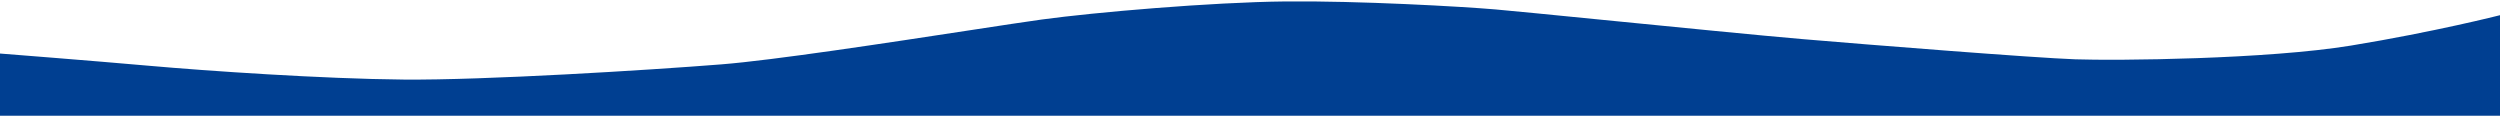
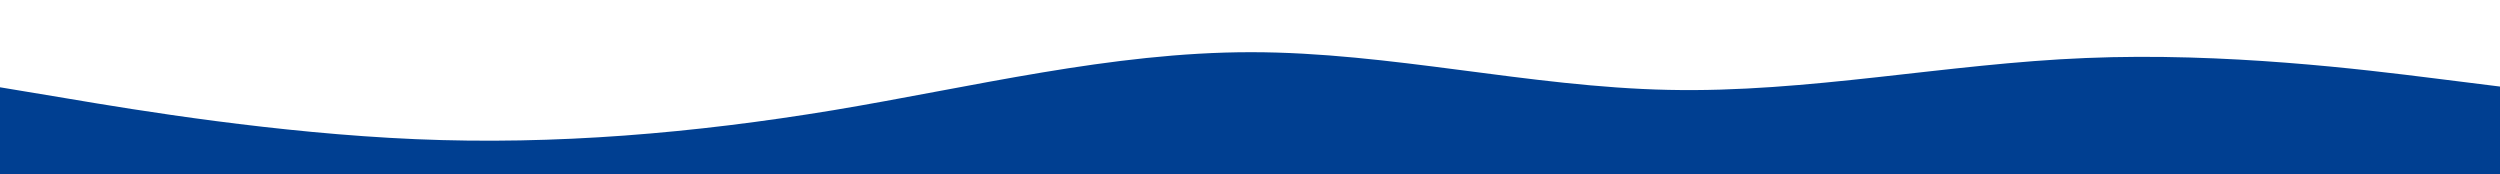
- <svg xmlns="http://www.w3.org/2000/svg" width="1728" height="80" viewBox="0 0 1728 80" fill="none">
-   <path fill-rule="evenodd" clip-rule="evenodd" d="M1728 80V10.5C1728 10.5 1683 22 1625 31.5C1567 41 1463 42 1434.5 41C1406 40 1292.5 31 1245.5 27C1217.97 24.657 1158.01 18.711 1108.34 13.785C1073.21 10.302 1043.23 7.328 1033.5 6.5C1010 4.5 939.5 0.5 888.5 1C837.5 1.5 756.5 8.5 720 13.5C709.698 14.911 691.587 17.677 669.762 21.01C614.264 29.485 534.746 41.629 498.5 44.5C448 48.5 335 55.5 279 55C223 54.5 143 49 103.5 45.5C64 42 0 37 0 37V80H1728Z" fill="#003F91" />
+ <svg xmlns="http://www.w3.org/2000/svg" width="1437px" height="100px" viewBox="0 0 1437 100" version="1.1">
+   <g id="surface1">
+     <path style=" stroke:none;fill-rule:nonzero;fill:rgb(0%,24.706%,56.863%);fill-opacity:1;" d="M -1 50 L 39 56.656 C 79 63.438 159 76.562 239 80 C 319 83.438 399 76.562 479 63.344 C 559 50 639 30 719 30 C 799 30 879 50 959 51.656 C 1039 53.438 1119 36.562 1199 33.344 C 1279 30 1359 40 1399 45 L 1439 50 L 1439 100 L 1399 100 C 1359 100 1279 100 1199 100 C 1119 100 1039 100 959 100 C 879 100 799 100 719 100 C 639 100 559 100 479 100 C 399 100 319 100 239 100 C 159 100 79 100 39 100 L -1 100 Z M -1 50 " />
+   </g>
</svg>
